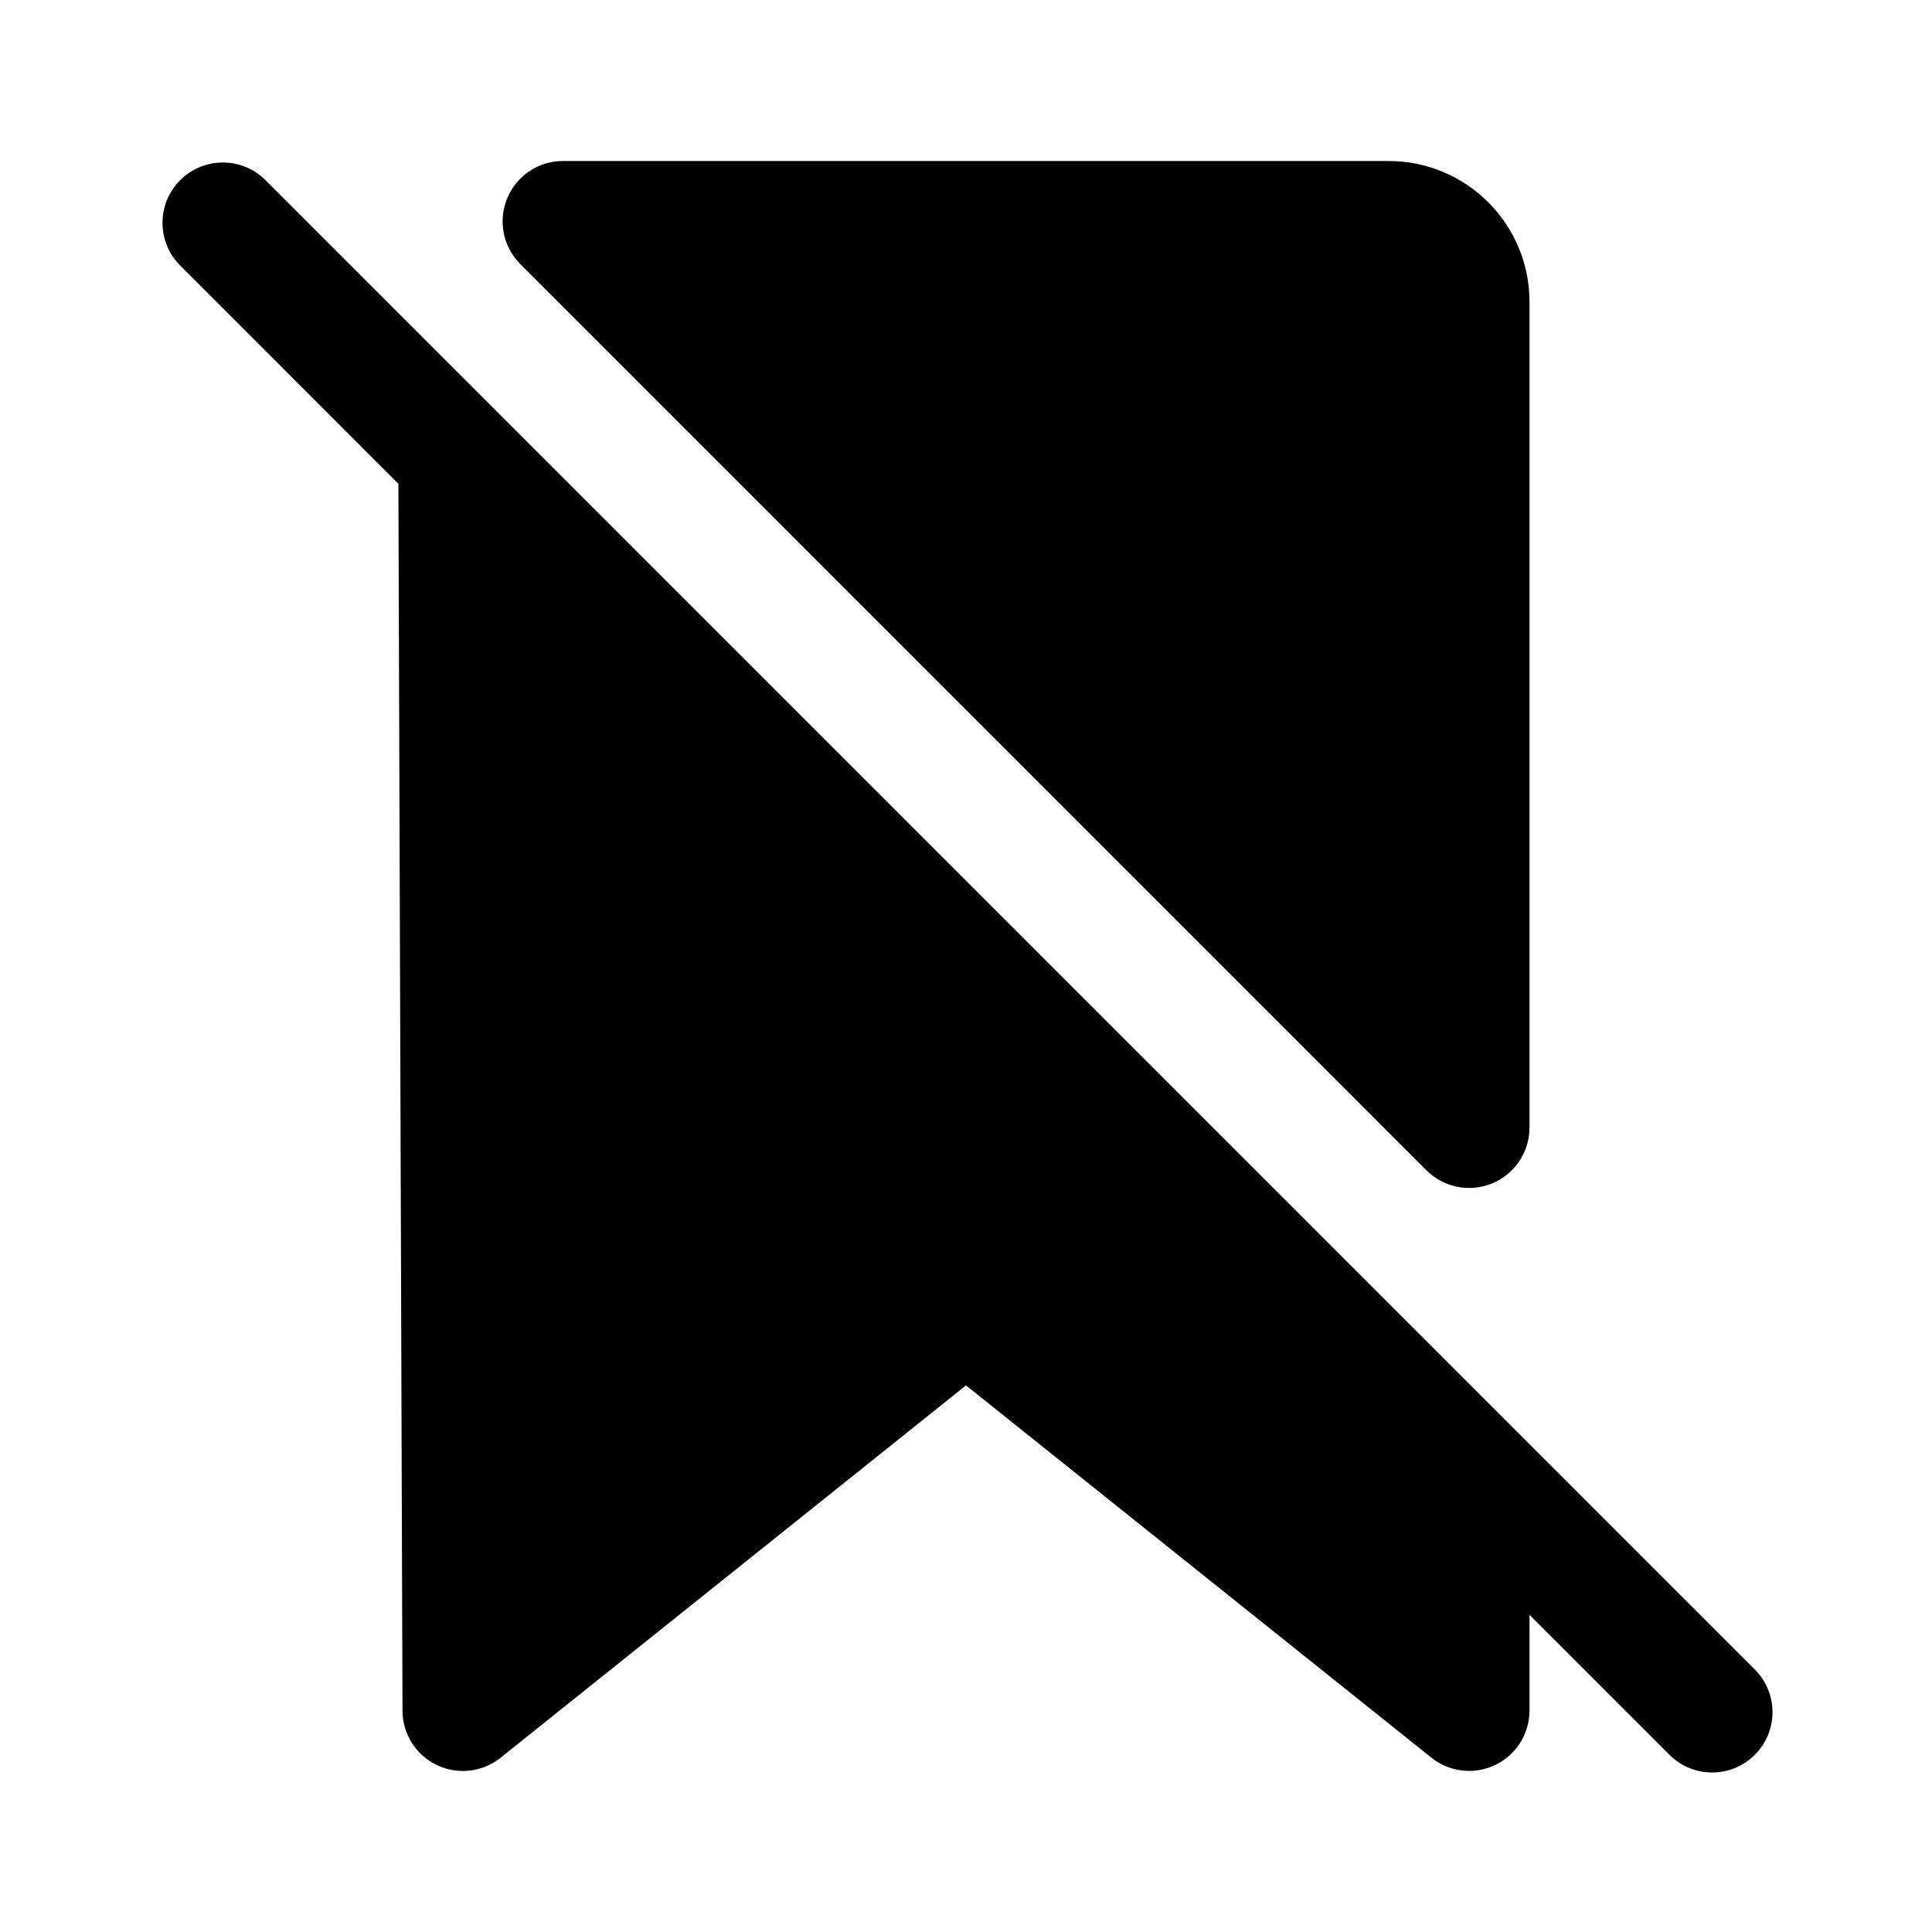
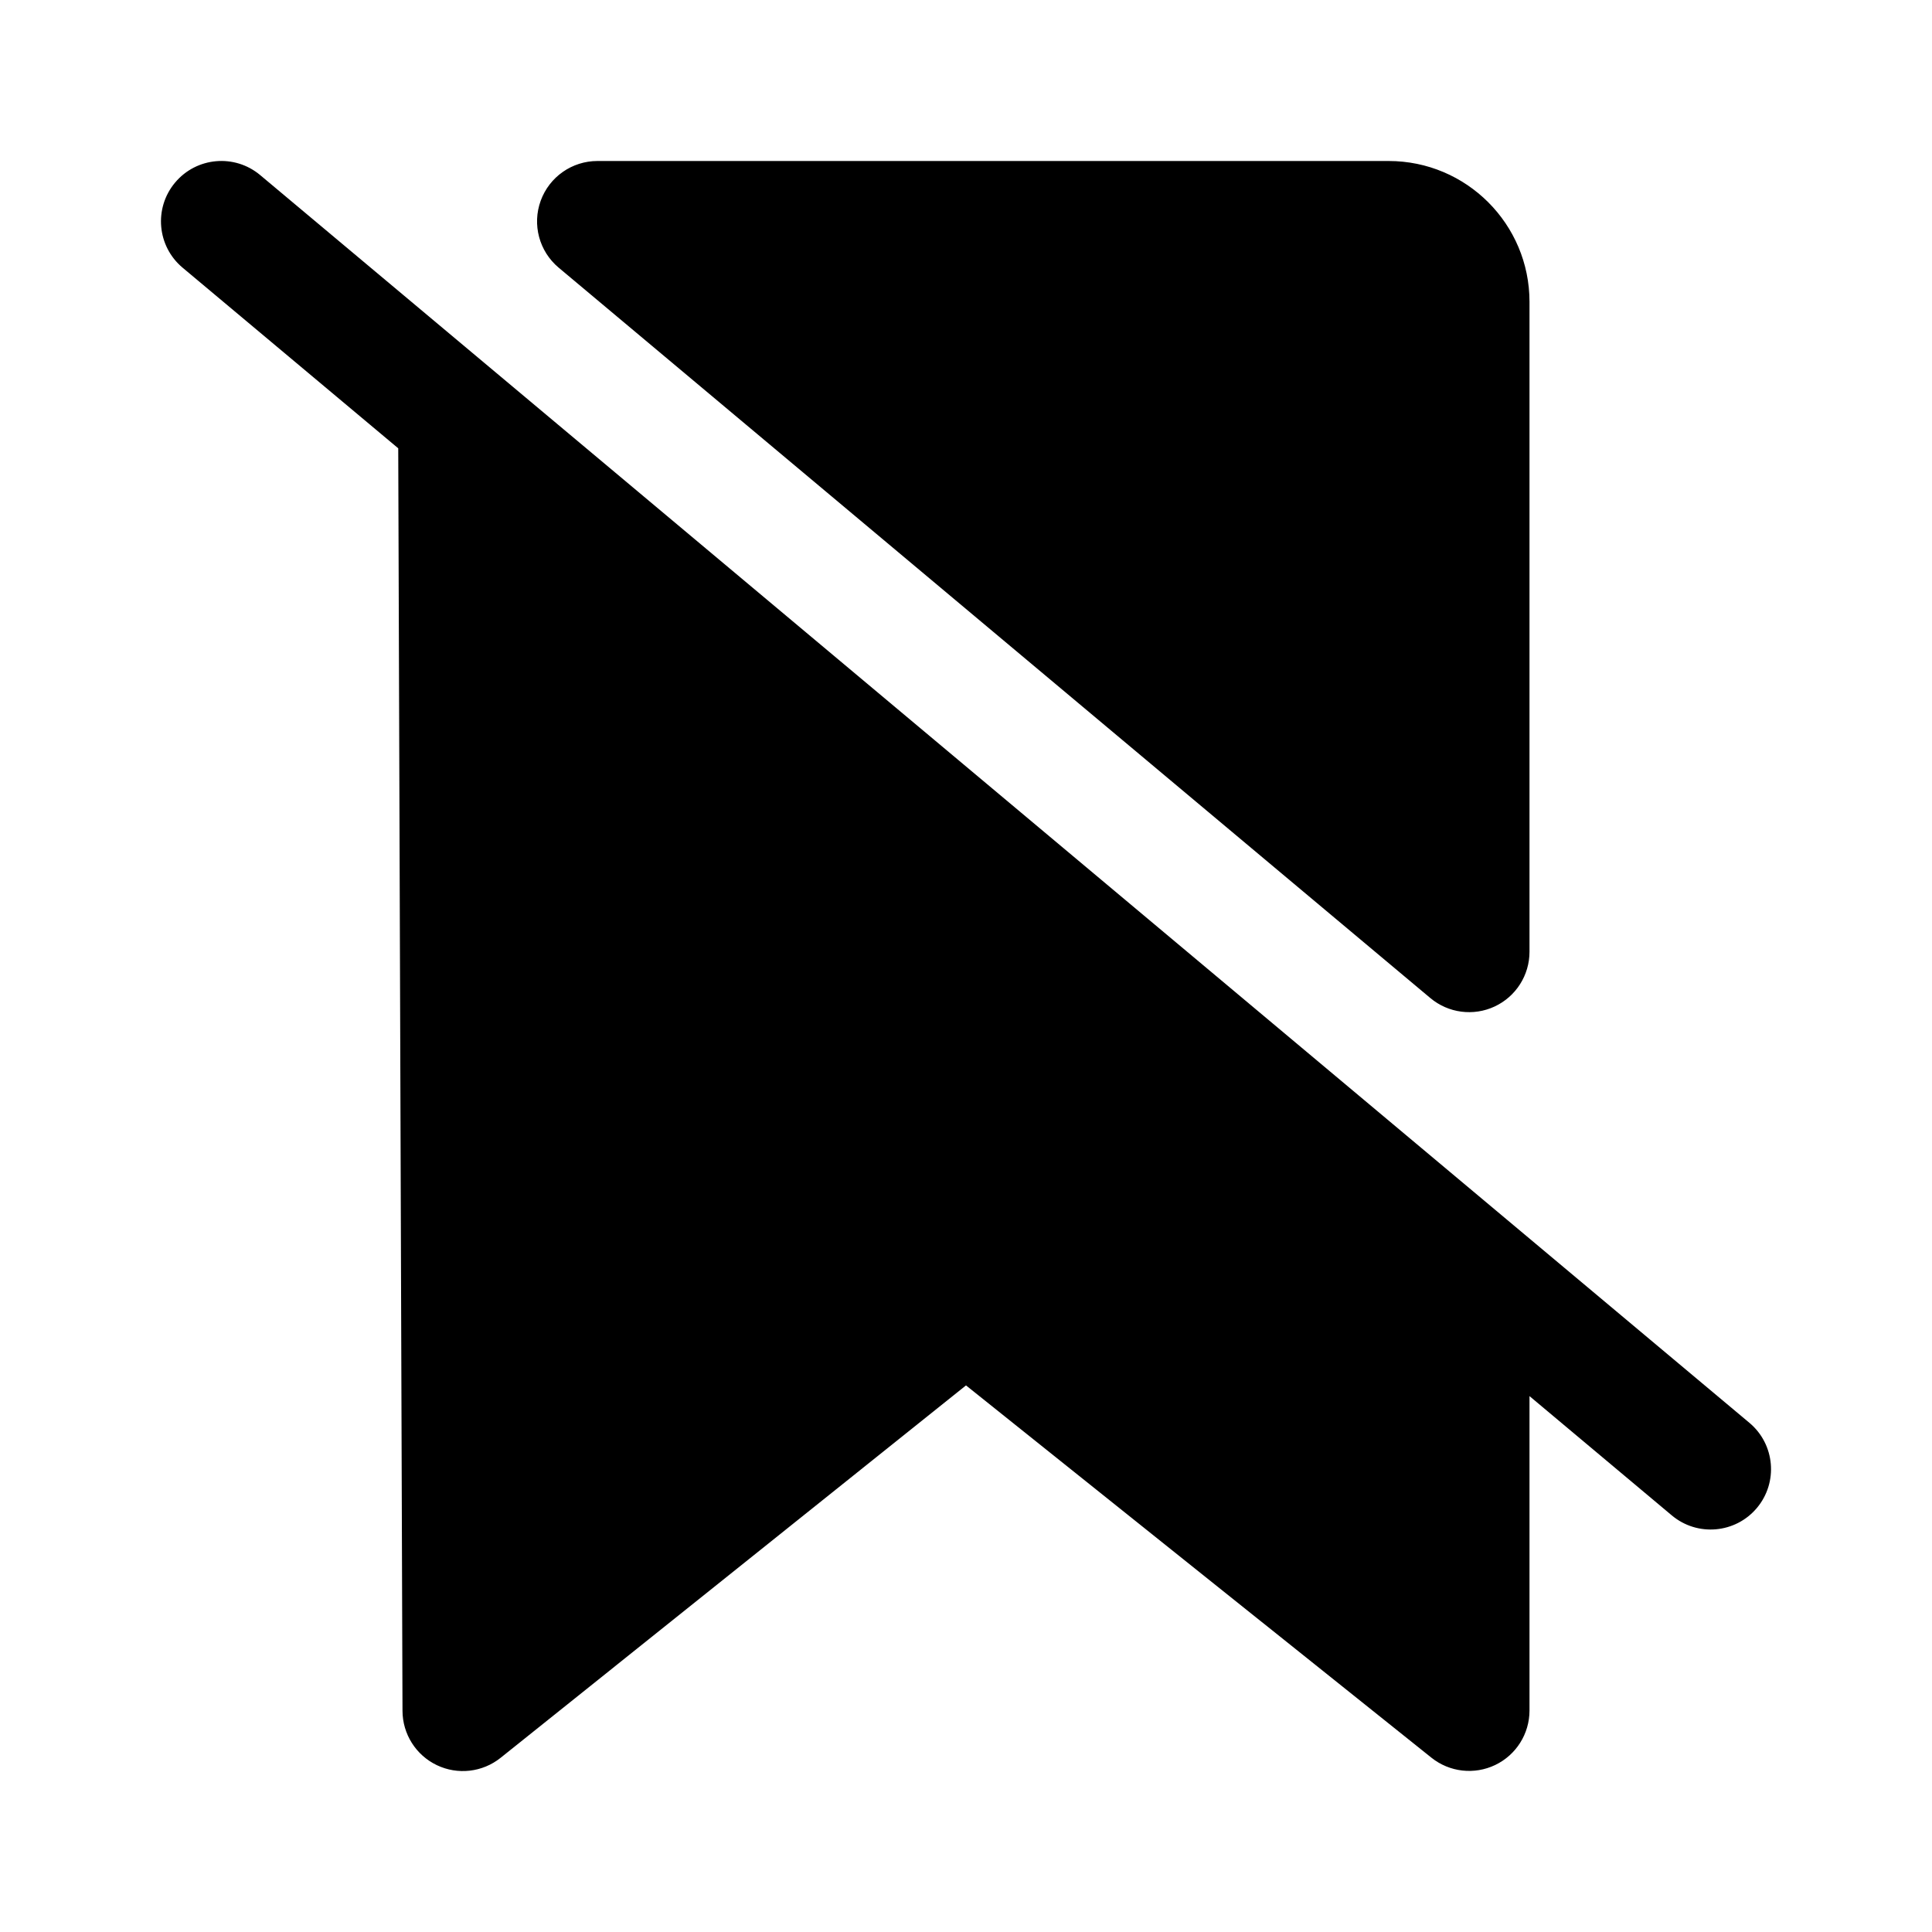
<svg xmlns="http://www.w3.org/2000/svg" width="24" height="24" viewBox="0 0 24 24">
-   <path fill-rule="evenodd" clip-rule="evenodd" d="M3.28 2.22a.75.75 0 00-1.06 1.06l2.729 2.73L5 21.251a.75.75 0 001.219.584L12 17.21l5.782 4.625A.75.75 0 0019 21.25v-1.19l1.72 1.72a.75.75 0 101.06-1.06L3.28 2.22zM6.993 2a.75.75 0 00-.53 1.28L17.72 14.538a.75.75 0 001.28-.53V3.75A1.75 1.75 0 0017.25 2H6.993z" />
+   <path fill-rule="evenodd" clip-rule="evenodd" d="M3.232 2.175a.75.75 0 10-.964 1.15l2.679 2.244L5 21.253a.75.75 0 001.219.583L12 17.21l5.782 4.625A.75.75 0 0019 21.25v-3.907l1.768 1.482a.75.75 0 10.964-1.15l-18.5-15.5zM7.422 2a.75.75 0 00-.482 1.325l10.828 9.073A.75.75 0 0019 11.823V3.75A1.75 1.75 0 0017.25 2H7.421z" />
</svg>
